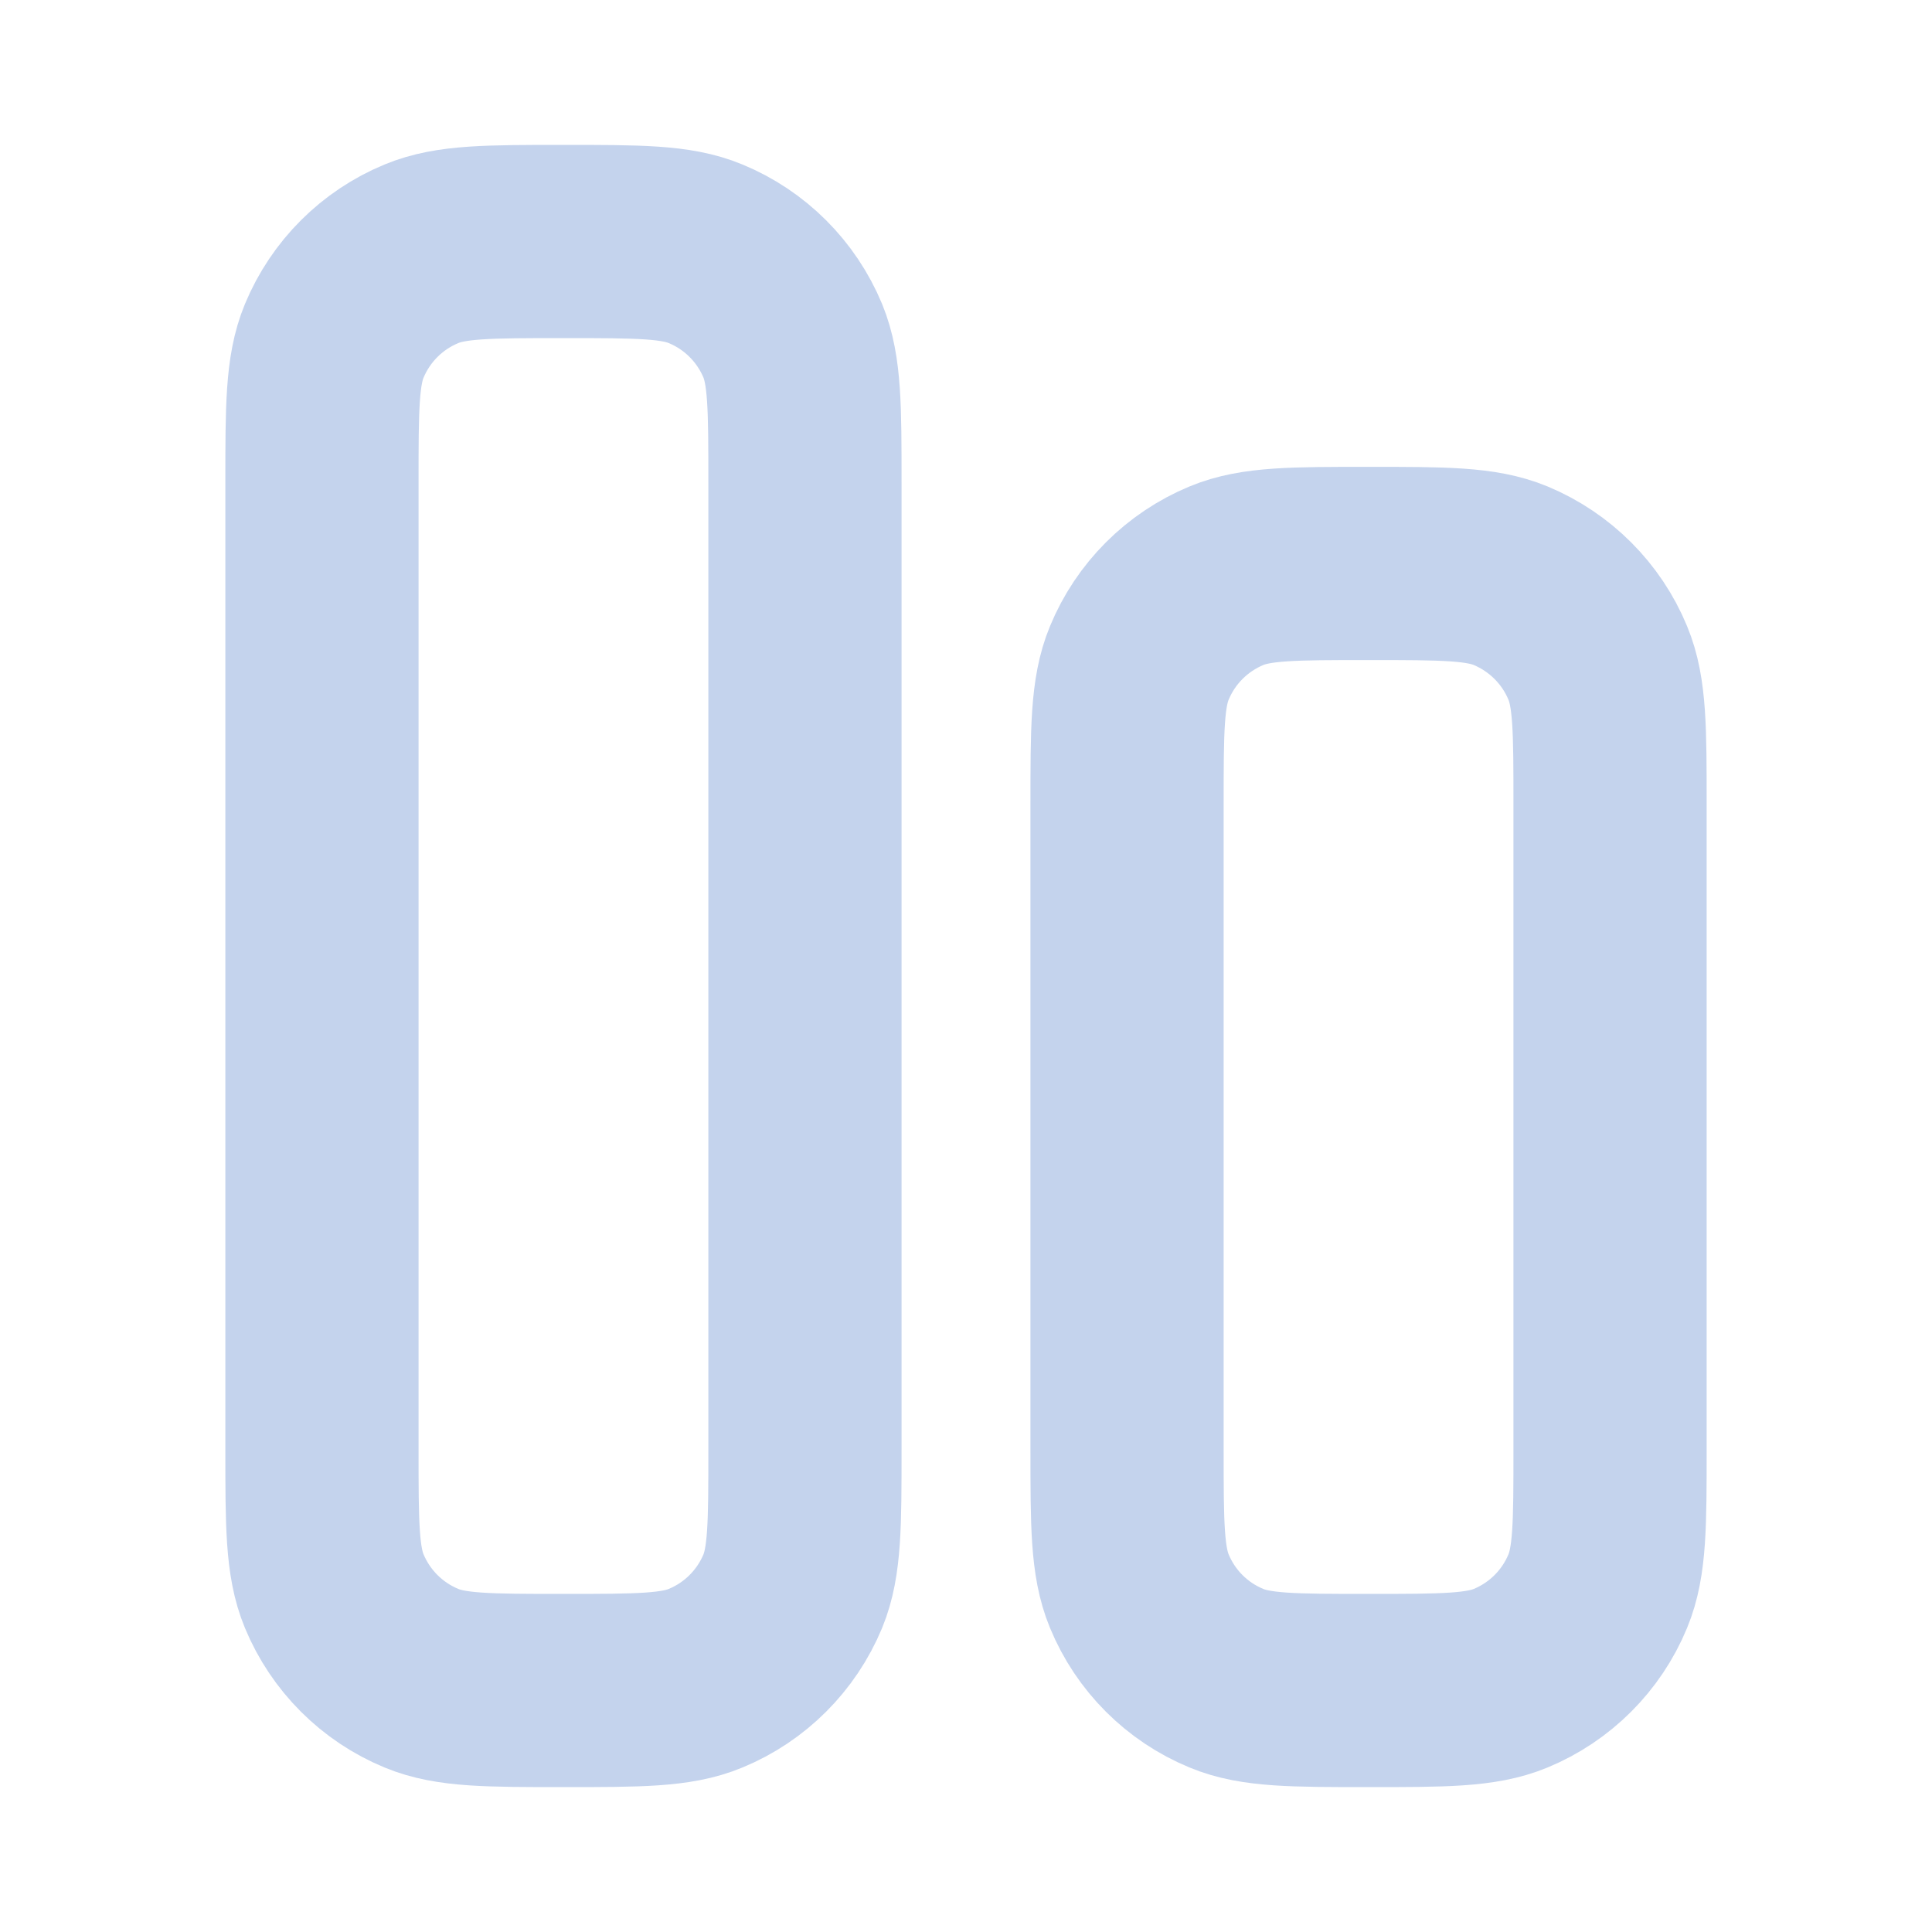
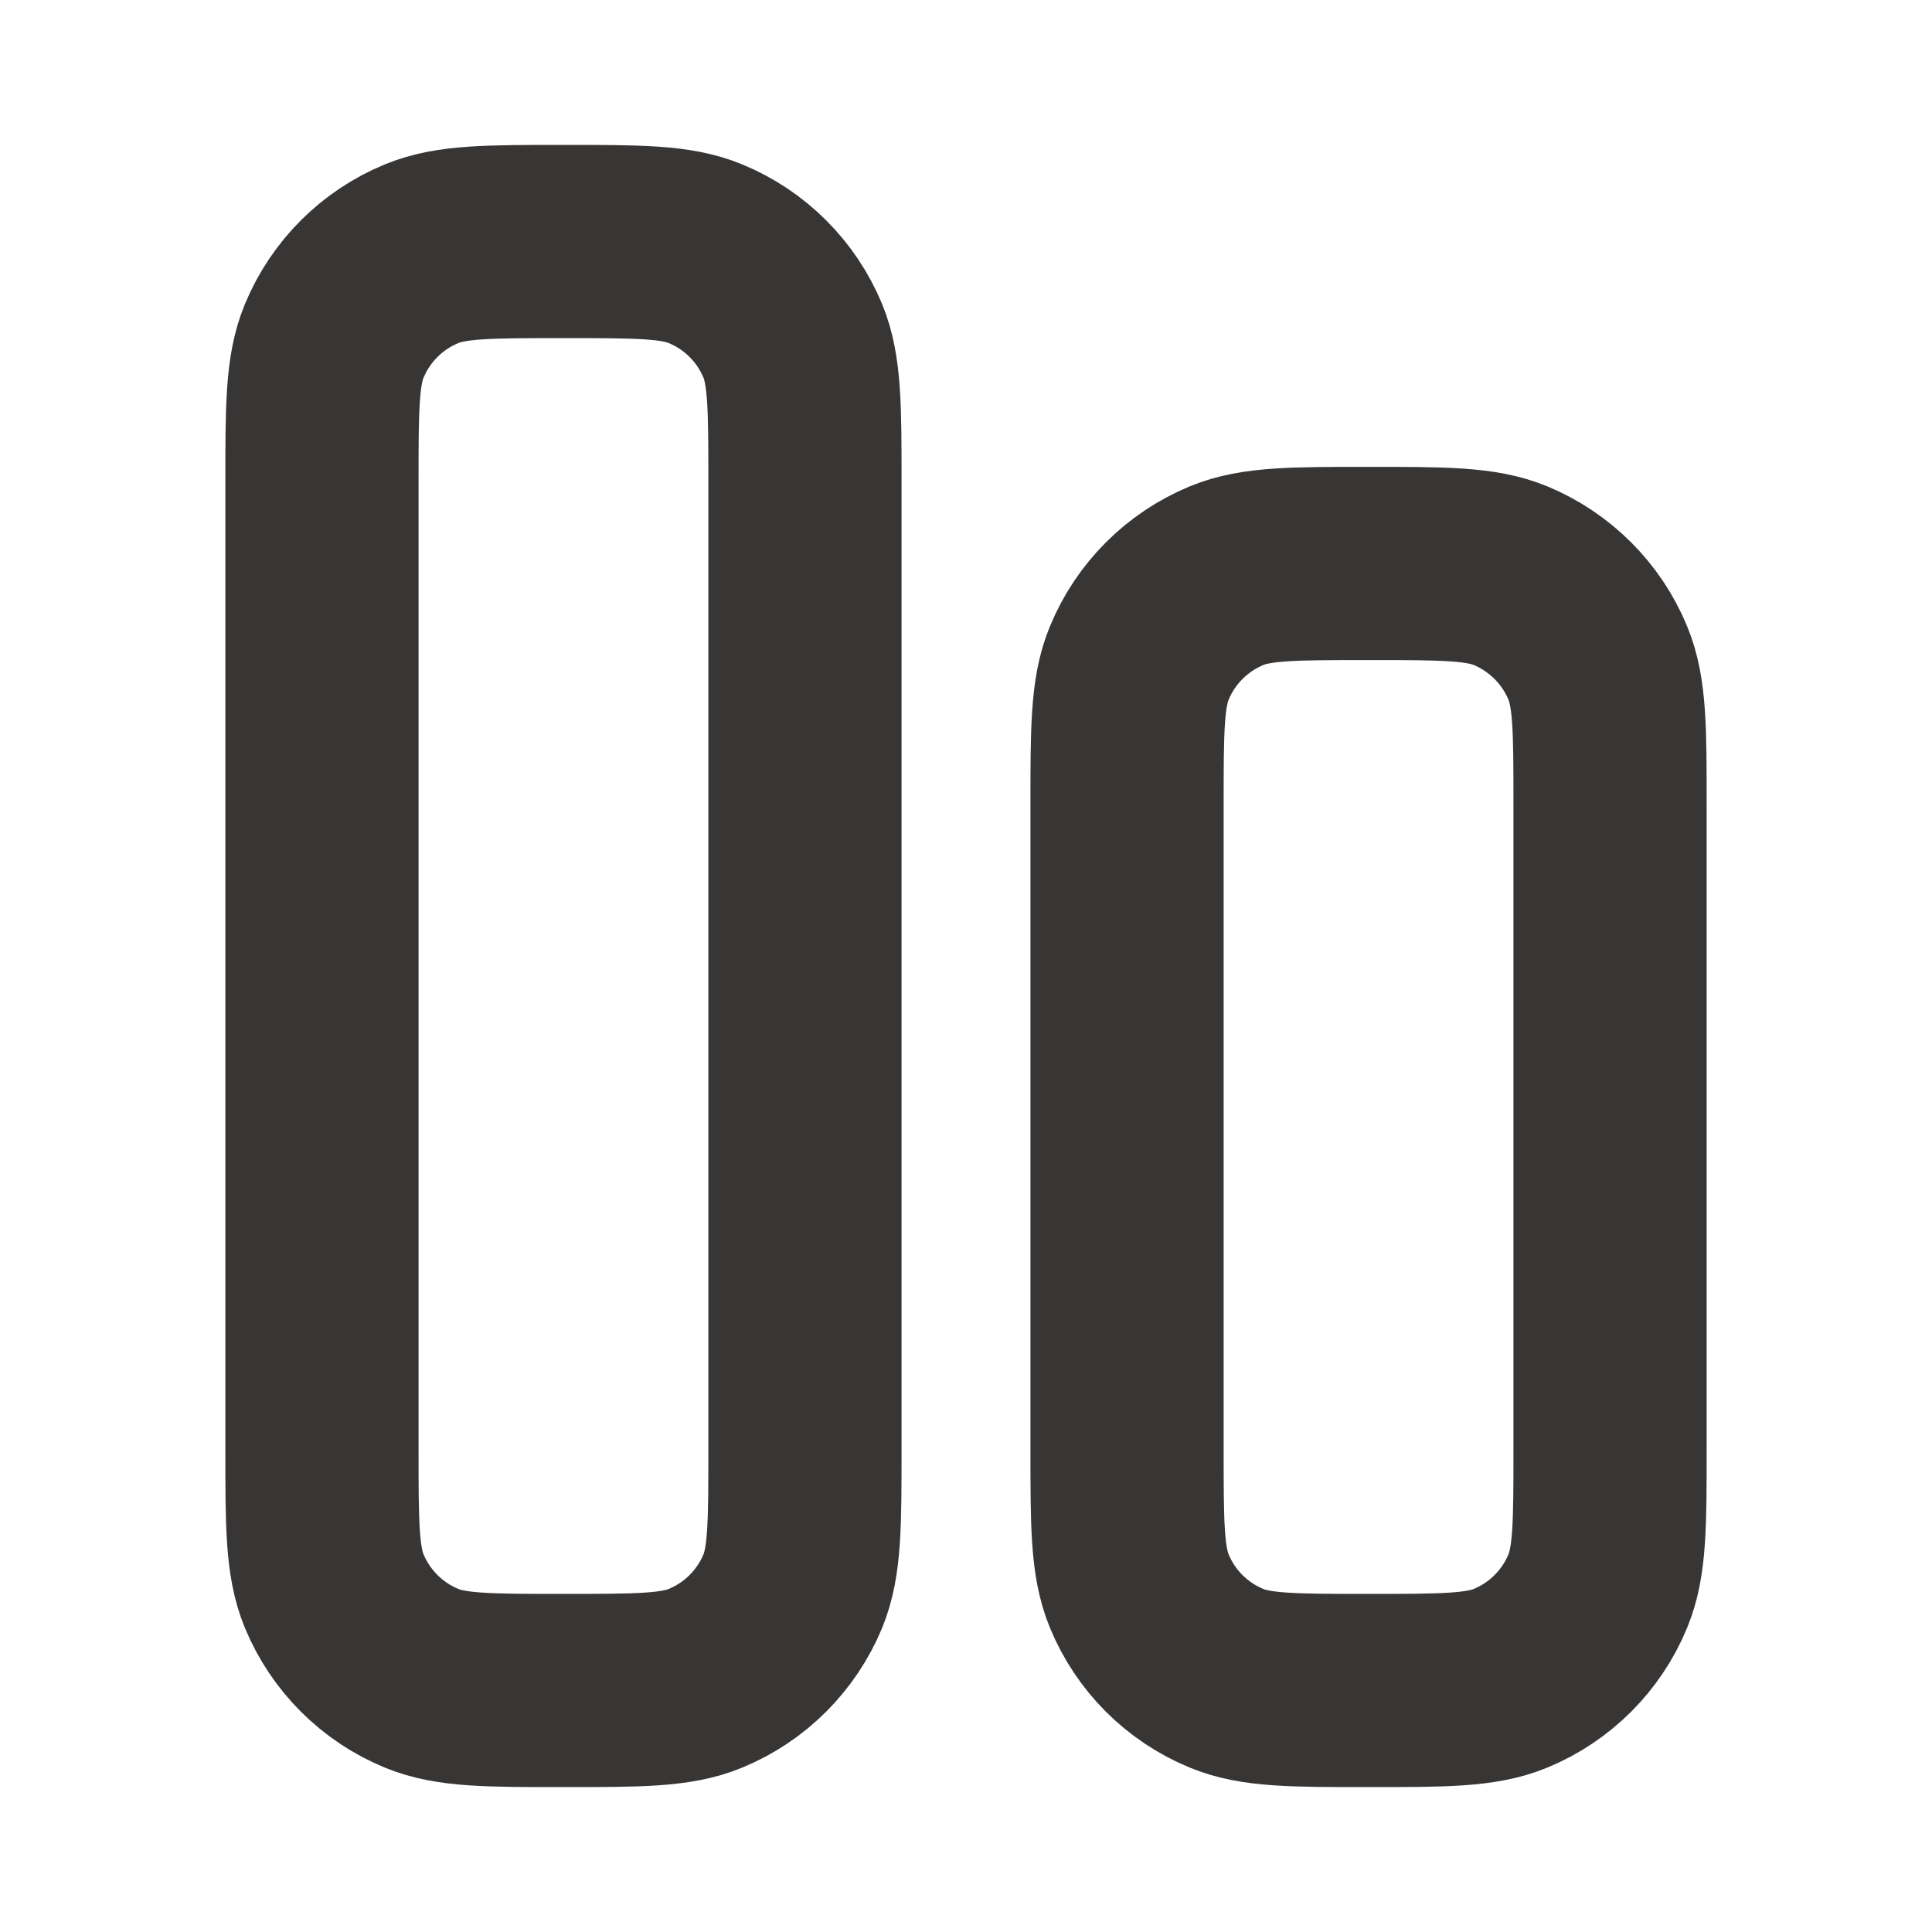
<svg xmlns="http://www.w3.org/2000/svg" width="14" height="14" viewBox="0 0 14 14" fill="none">
  <g id="align-bottom-02">
    <g id="Icon">
-       <path d="M5.833 10.5V3.5C5.833 2.956 5.833 2.685 5.745 2.47C5.626 2.184 5.399 1.957 5.113 1.839C4.899 1.75 4.627 1.75 4.083 1.75C3.54 1.75 3.268 1.75 3.054 1.839C2.768 1.957 2.541 2.184 2.422 2.47C2.333 2.685 2.333 2.956 2.333 3.5V10.5C2.333 11.044 2.333 11.315 2.422 11.53C2.541 11.816 2.768 12.043 3.054 12.161C3.268 12.25 3.54 12.25 4.083 12.25C4.627 12.25 4.899 12.25 5.113 12.161C5.399 12.043 5.626 11.816 5.745 11.53C5.833 11.315 5.833 11.044 5.833 10.5Z" stroke="#C4D3ED" stroke-width="1.4" stroke-linecap="round" stroke-linejoin="round" />
-       <path d="M11.667 10.5V5.833C11.667 5.29 11.667 5.018 11.578 4.804C11.46 4.518 11.232 4.291 10.947 4.172C10.732 4.083 10.46 4.083 9.917 4.083C9.373 4.083 9.101 4.083 8.887 4.172C8.601 4.291 8.374 4.518 8.256 4.804C8.167 5.018 8.167 5.29 8.167 5.833V10.5C8.167 11.044 8.167 11.315 8.256 11.53C8.374 11.816 8.601 12.043 8.887 12.161C9.101 12.25 9.373 12.25 9.917 12.25C10.46 12.25 10.732 12.25 10.947 12.161C11.232 12.043 11.46 11.816 11.578 11.53C11.667 11.315 11.667 11.044 11.667 10.5Z" stroke="#C4D3ED" stroke-width="1.4" stroke-linecap="round" stroke-linejoin="round" />
+       <path d="M5.833 10.5V3.5C5.833 2.956 5.833 2.685 5.745 2.47C5.626 2.184 5.399 1.957 5.113 1.839C4.899 1.75 4.627 1.75 4.083 1.75C3.54 1.75 3.268 1.75 3.054 1.839C2.768 1.957 2.541 2.184 2.422 2.47C2.333 2.685 2.333 2.956 2.333 3.5V10.5C2.333 11.044 2.333 11.315 2.422 11.53C2.541 11.816 2.768 12.043 3.054 12.161C3.268 12.25 3.54 12.25 4.083 12.25C4.627 12.25 4.899 12.25 5.113 12.161C5.399 12.043 5.626 11.816 5.745 11.53C5.833 11.315 5.833 11.044 5.833 10.5Z" stroke="#383535" stroke-width="1.4" stroke-linecap="round" stroke-linejoin="round" />
+       <path d="M11.667 10.5V5.833C11.667 5.29 11.667 5.018 11.578 4.804C11.46 4.518 11.232 4.291 10.947 4.172C10.732 4.083 10.46 4.083 9.917 4.083C9.373 4.083 9.101 4.083 8.887 4.172C8.601 4.291 8.374 4.518 8.256 4.804C8.167 5.018 8.167 5.29 8.167 5.833V10.5C8.167 11.044 8.167 11.315 8.256 11.53C8.374 11.816 8.601 12.043 8.887 12.161C9.101 12.25 9.373 12.25 9.917 12.25C10.46 12.25 10.732 12.25 10.947 12.161C11.232 12.043 11.46 11.816 11.578 11.53C11.667 11.315 11.667 11.044 11.667 10.5Z" stroke="#383535" stroke-width="1.4" stroke-linecap="round" stroke-linejoin="round" />
    </g>
  </g>
</svg>
